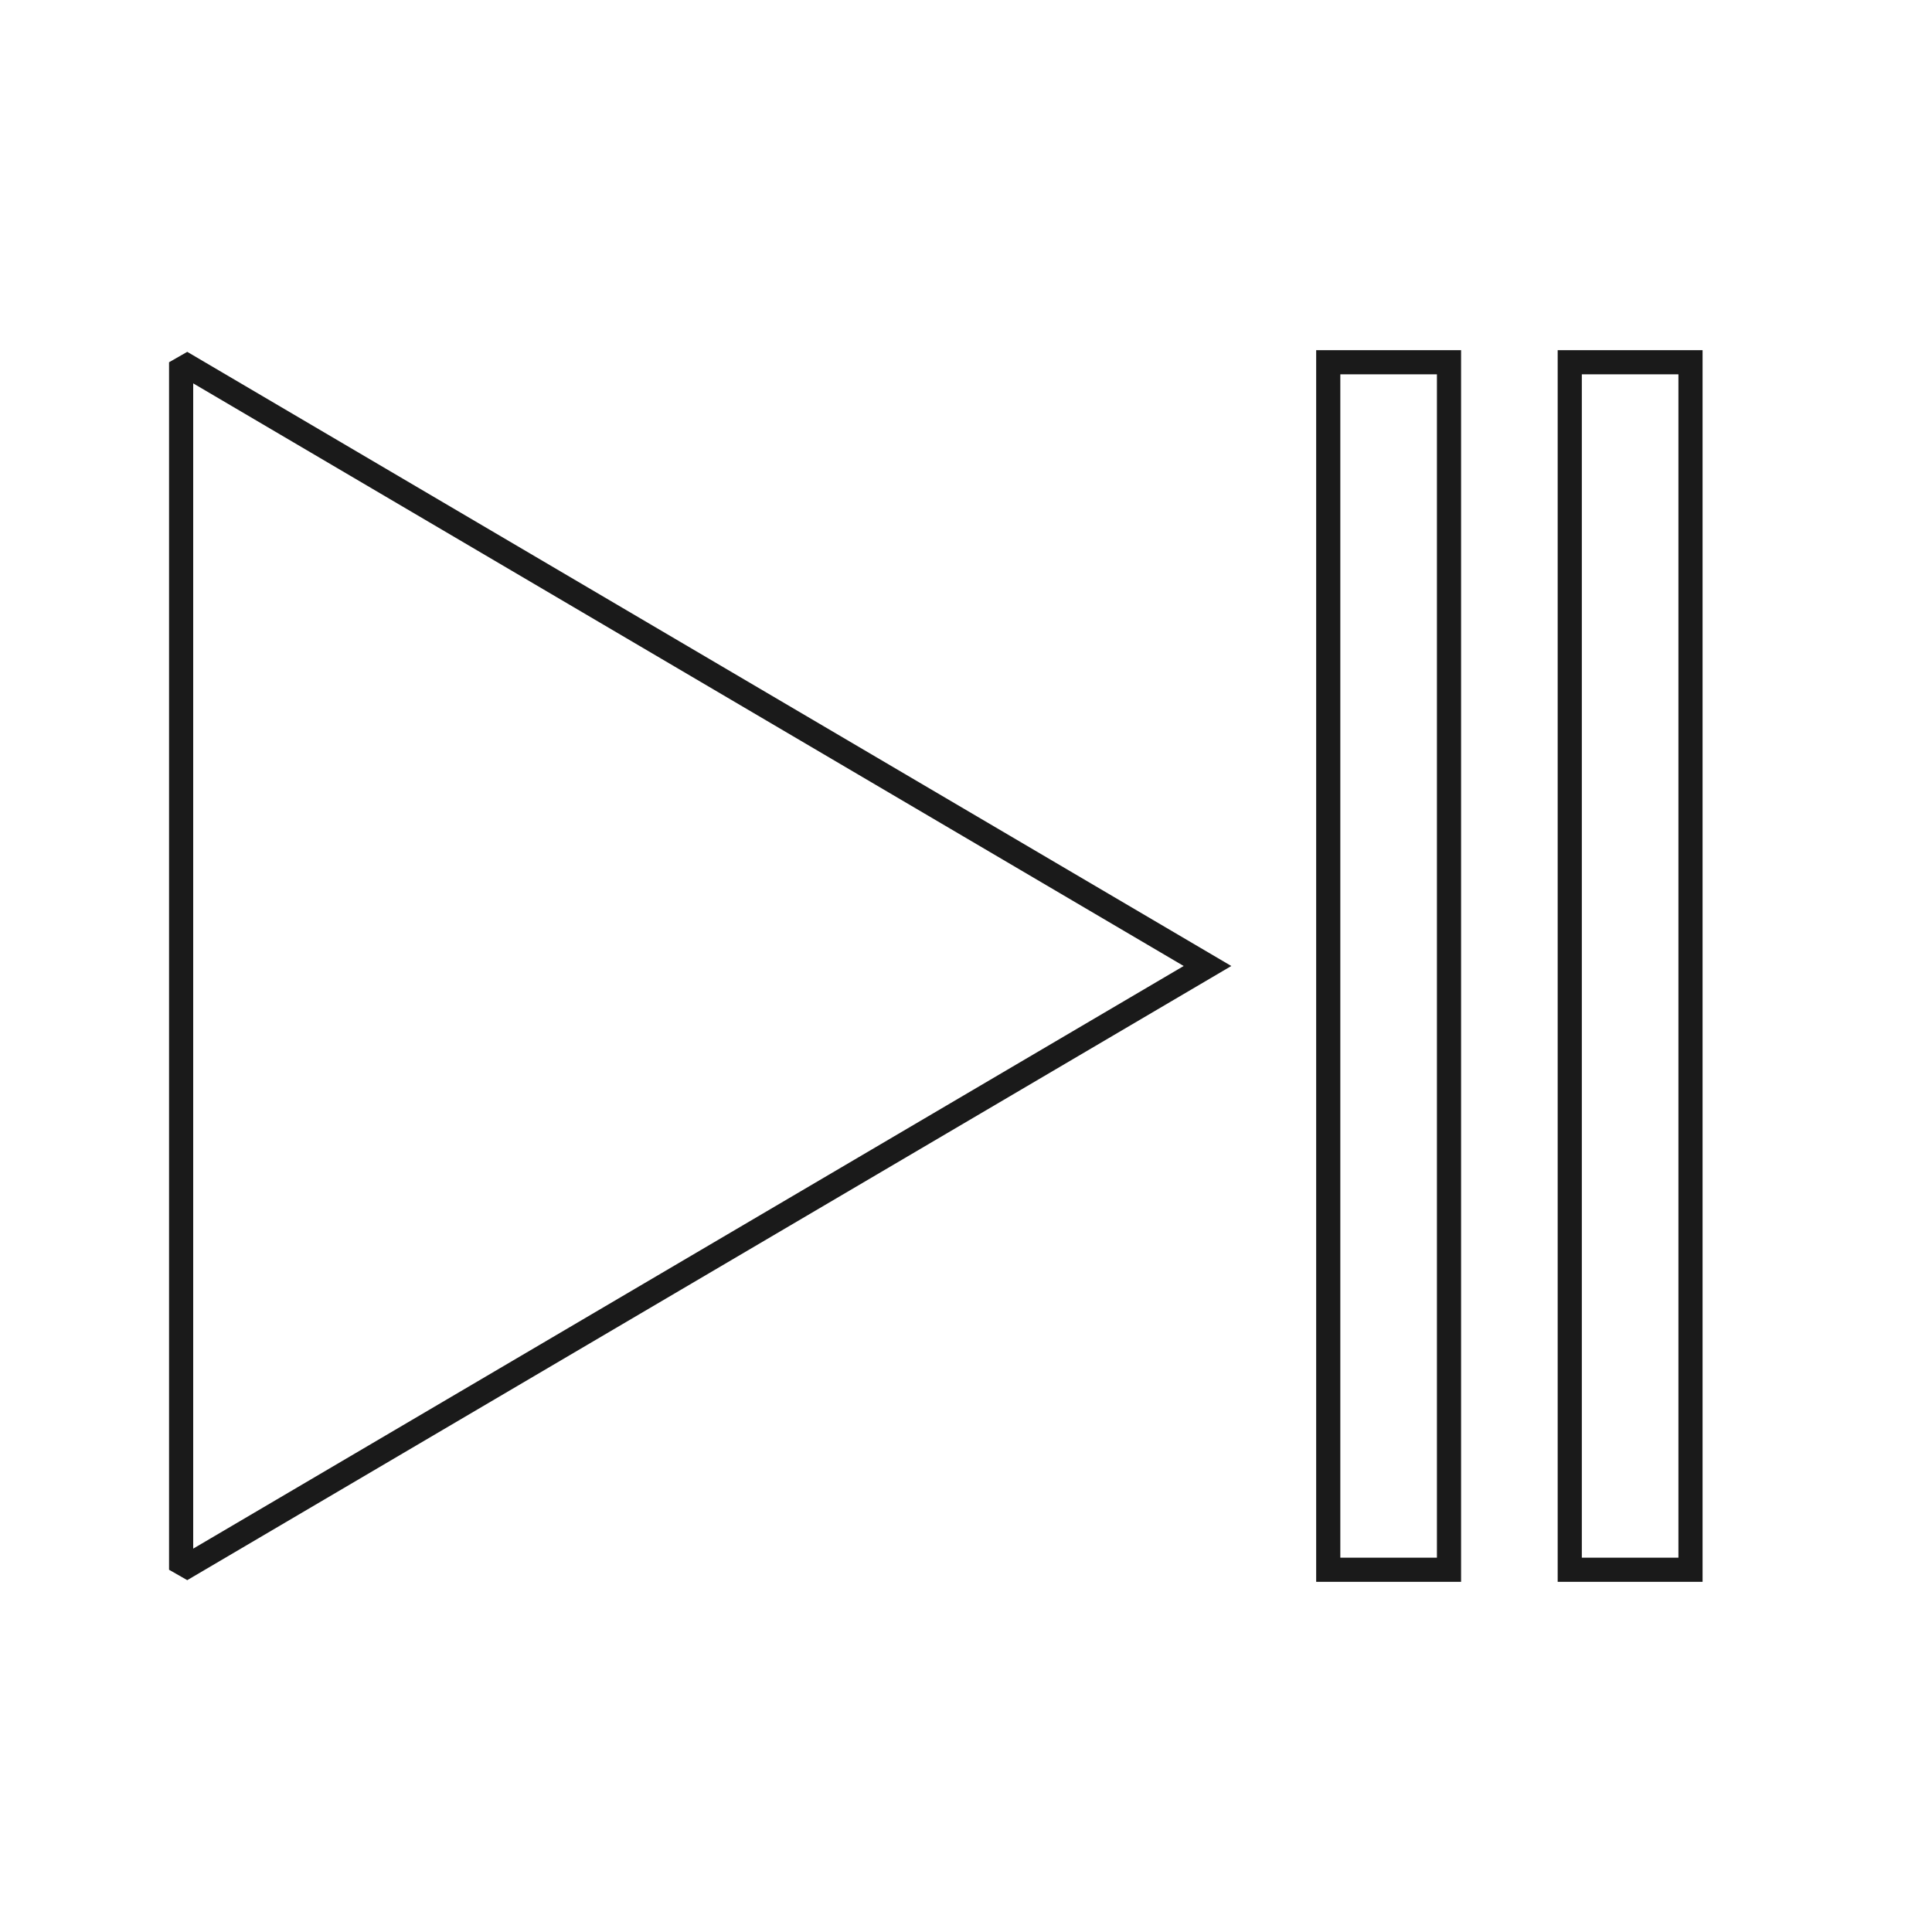
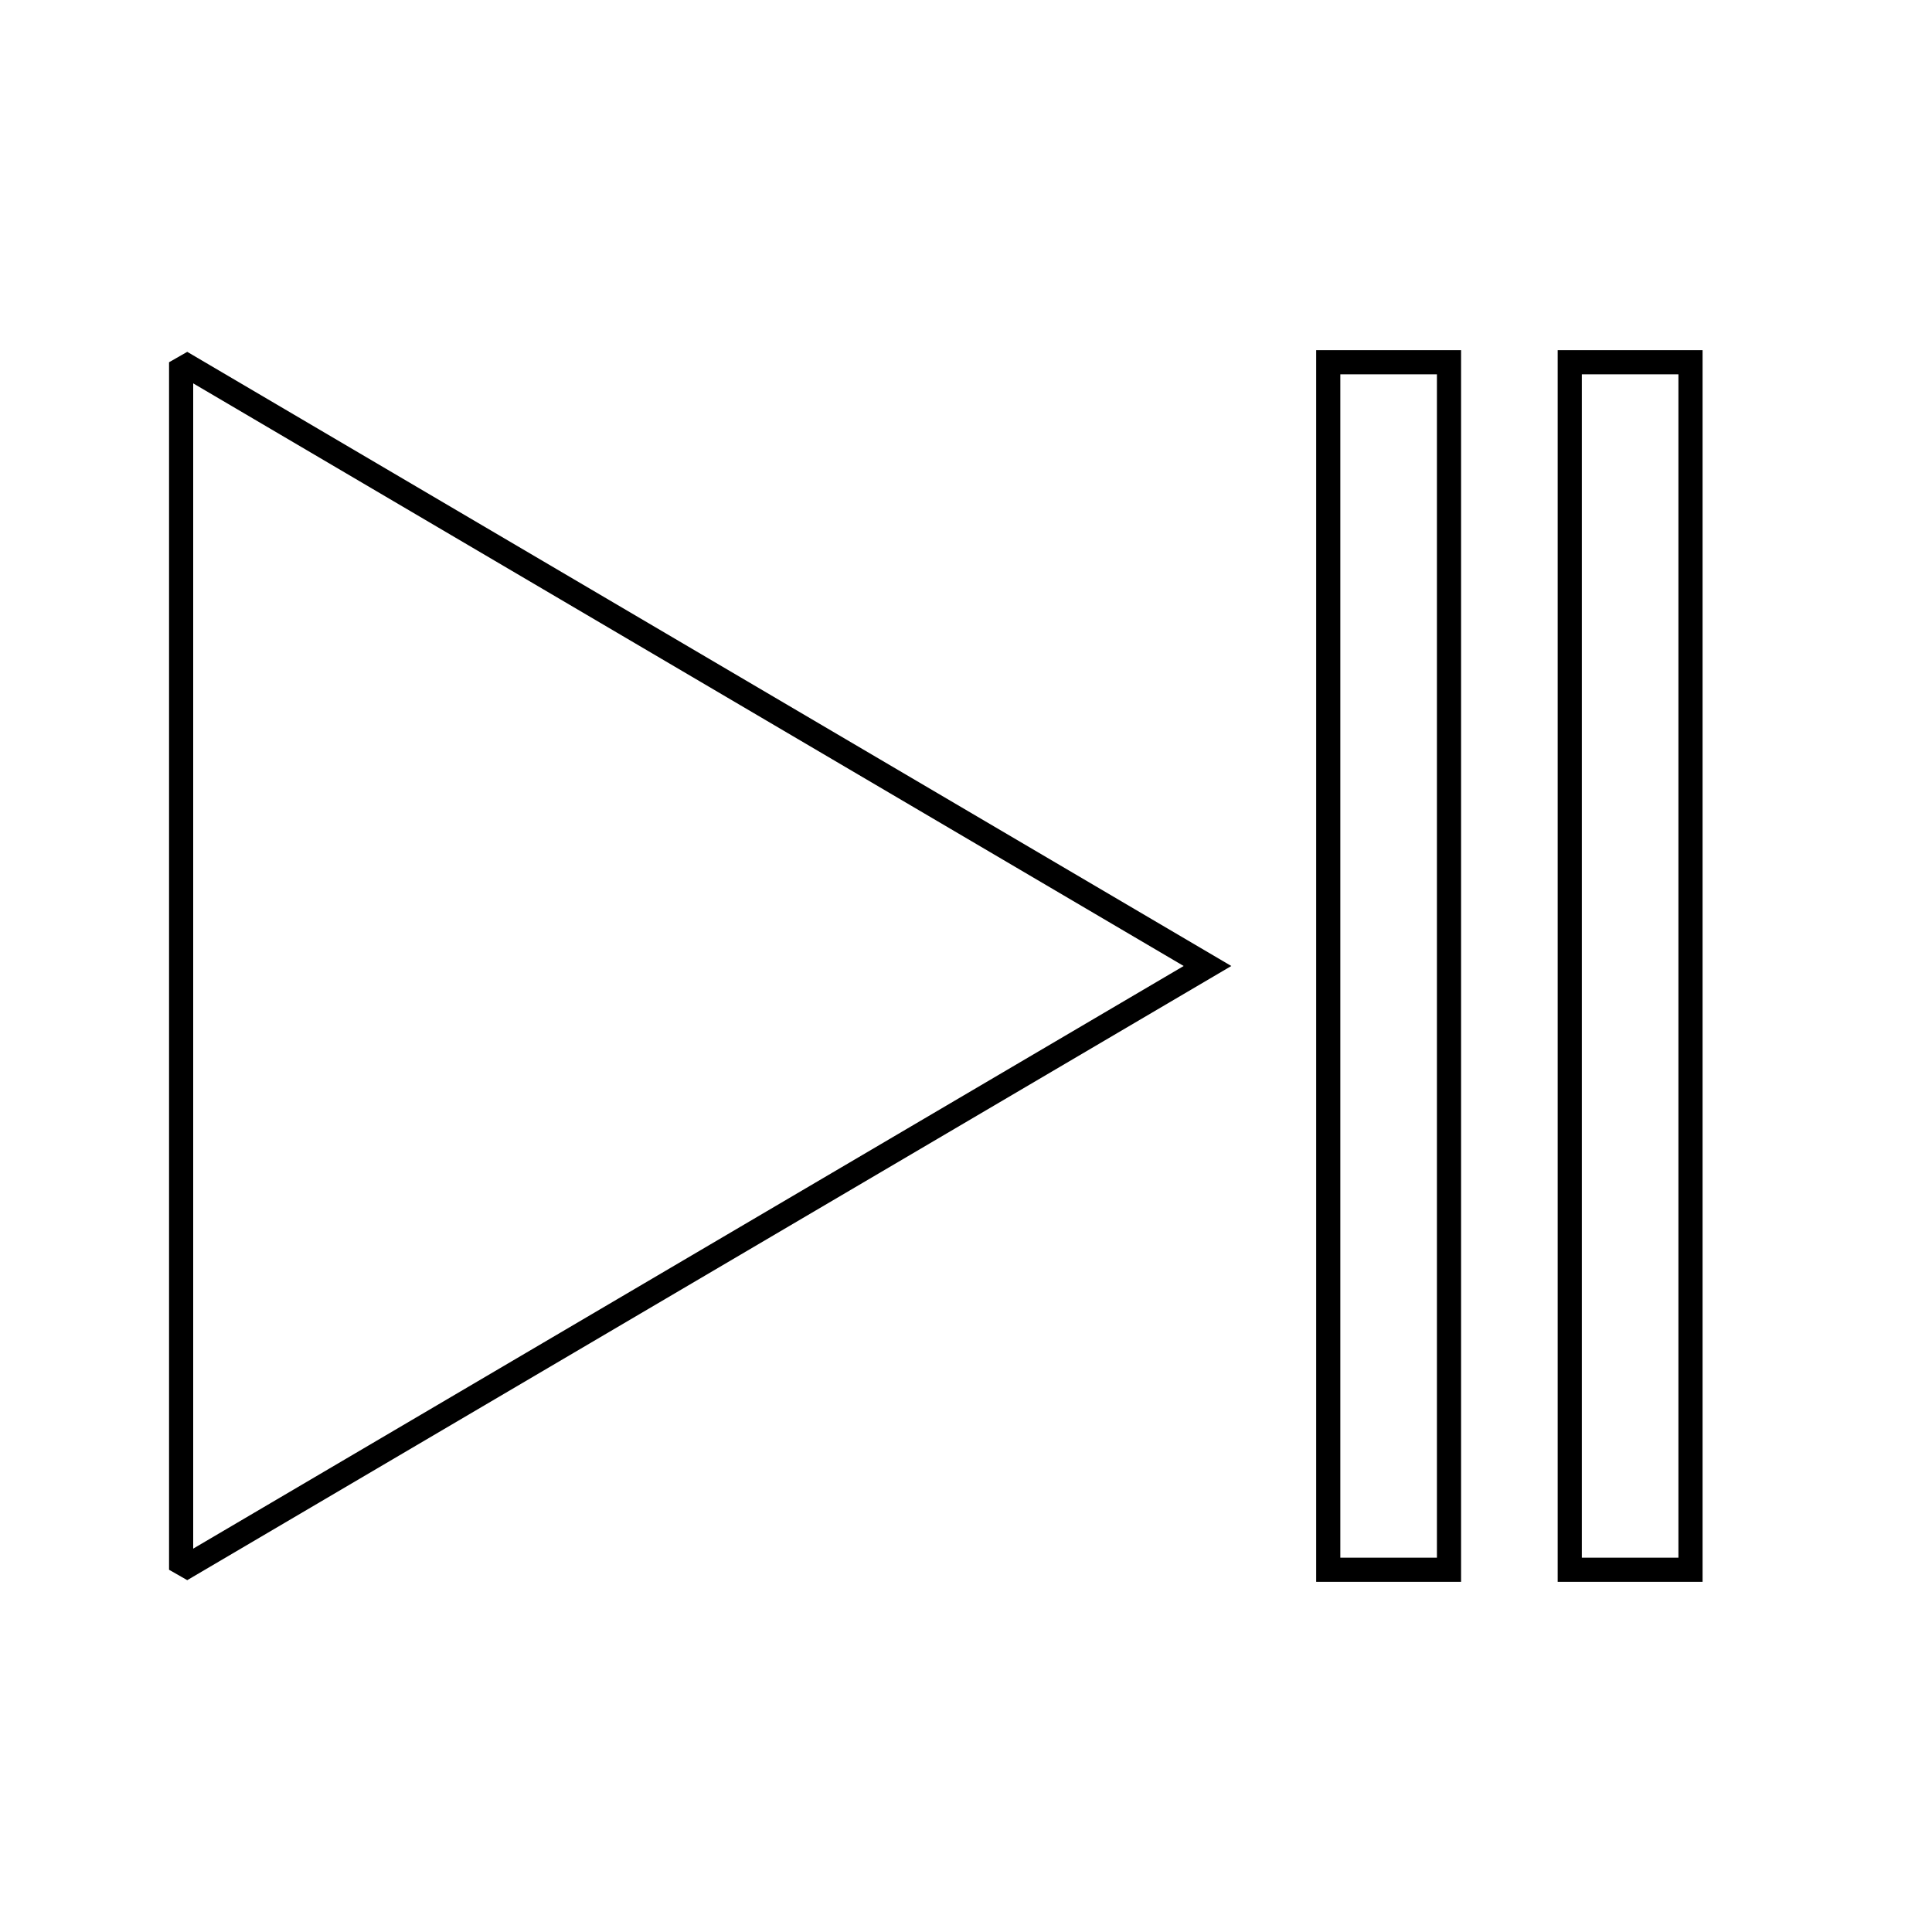
<svg xmlns="http://www.w3.org/2000/svg" viewBox="0 0 320 320">
  <defs>
    <style>
      .cls-1 {
        fill: #1a1a1a;
      }
    </style>
  </defs>
  <g id="Layer_16" data-name="Layer 16">
    <g>
-       <polygon class="cls-1" points="30 60 28.986 61.724 196.055 160 32 256.503 32 60 30 60 28.986 61.724 30 60 28 60 28 260 31.014 261.724 203.944 160 31.014 58.276 28 60 30 60" />
-       <polygon class="cls-1" points="220 60 218 60 218 262 242 262 242 58 218 58 218 60 220 60 220 62 238 62 238 258 222 258 222 60 220 60 220 62 220 60" />
-       <polygon class="cls-1" points="260 60 258 60 258 262 282 262 282 58 258 58 258 60 260 60 260 62 278 62 278 258 262 258 262 60 260 60 260 62 260 60" />
+       <polygon points="30 60 28.986 61.724 196.055 160 32 256.503 32 60 30 60 28.986 61.724 30 60 28 60 28 260 31.014 261.724 203.944 160 31.014 58.276 28 60 30 60" />
+       <polygon points="220 60 218 60 218 262 242 262 242 58 218 58 218 60 220 60 220 62 238 62 238 258 222 258 222 60 220 60 220 62 220 60" />
+       <polygon points="260 60 258 60 258 262 282 262 282 58 258 58 258 60 260 60 260 62 278 62 278 258 262 258 262 60 260 60 260 62 260 60" />
    </g>
  </g>
</svg>
